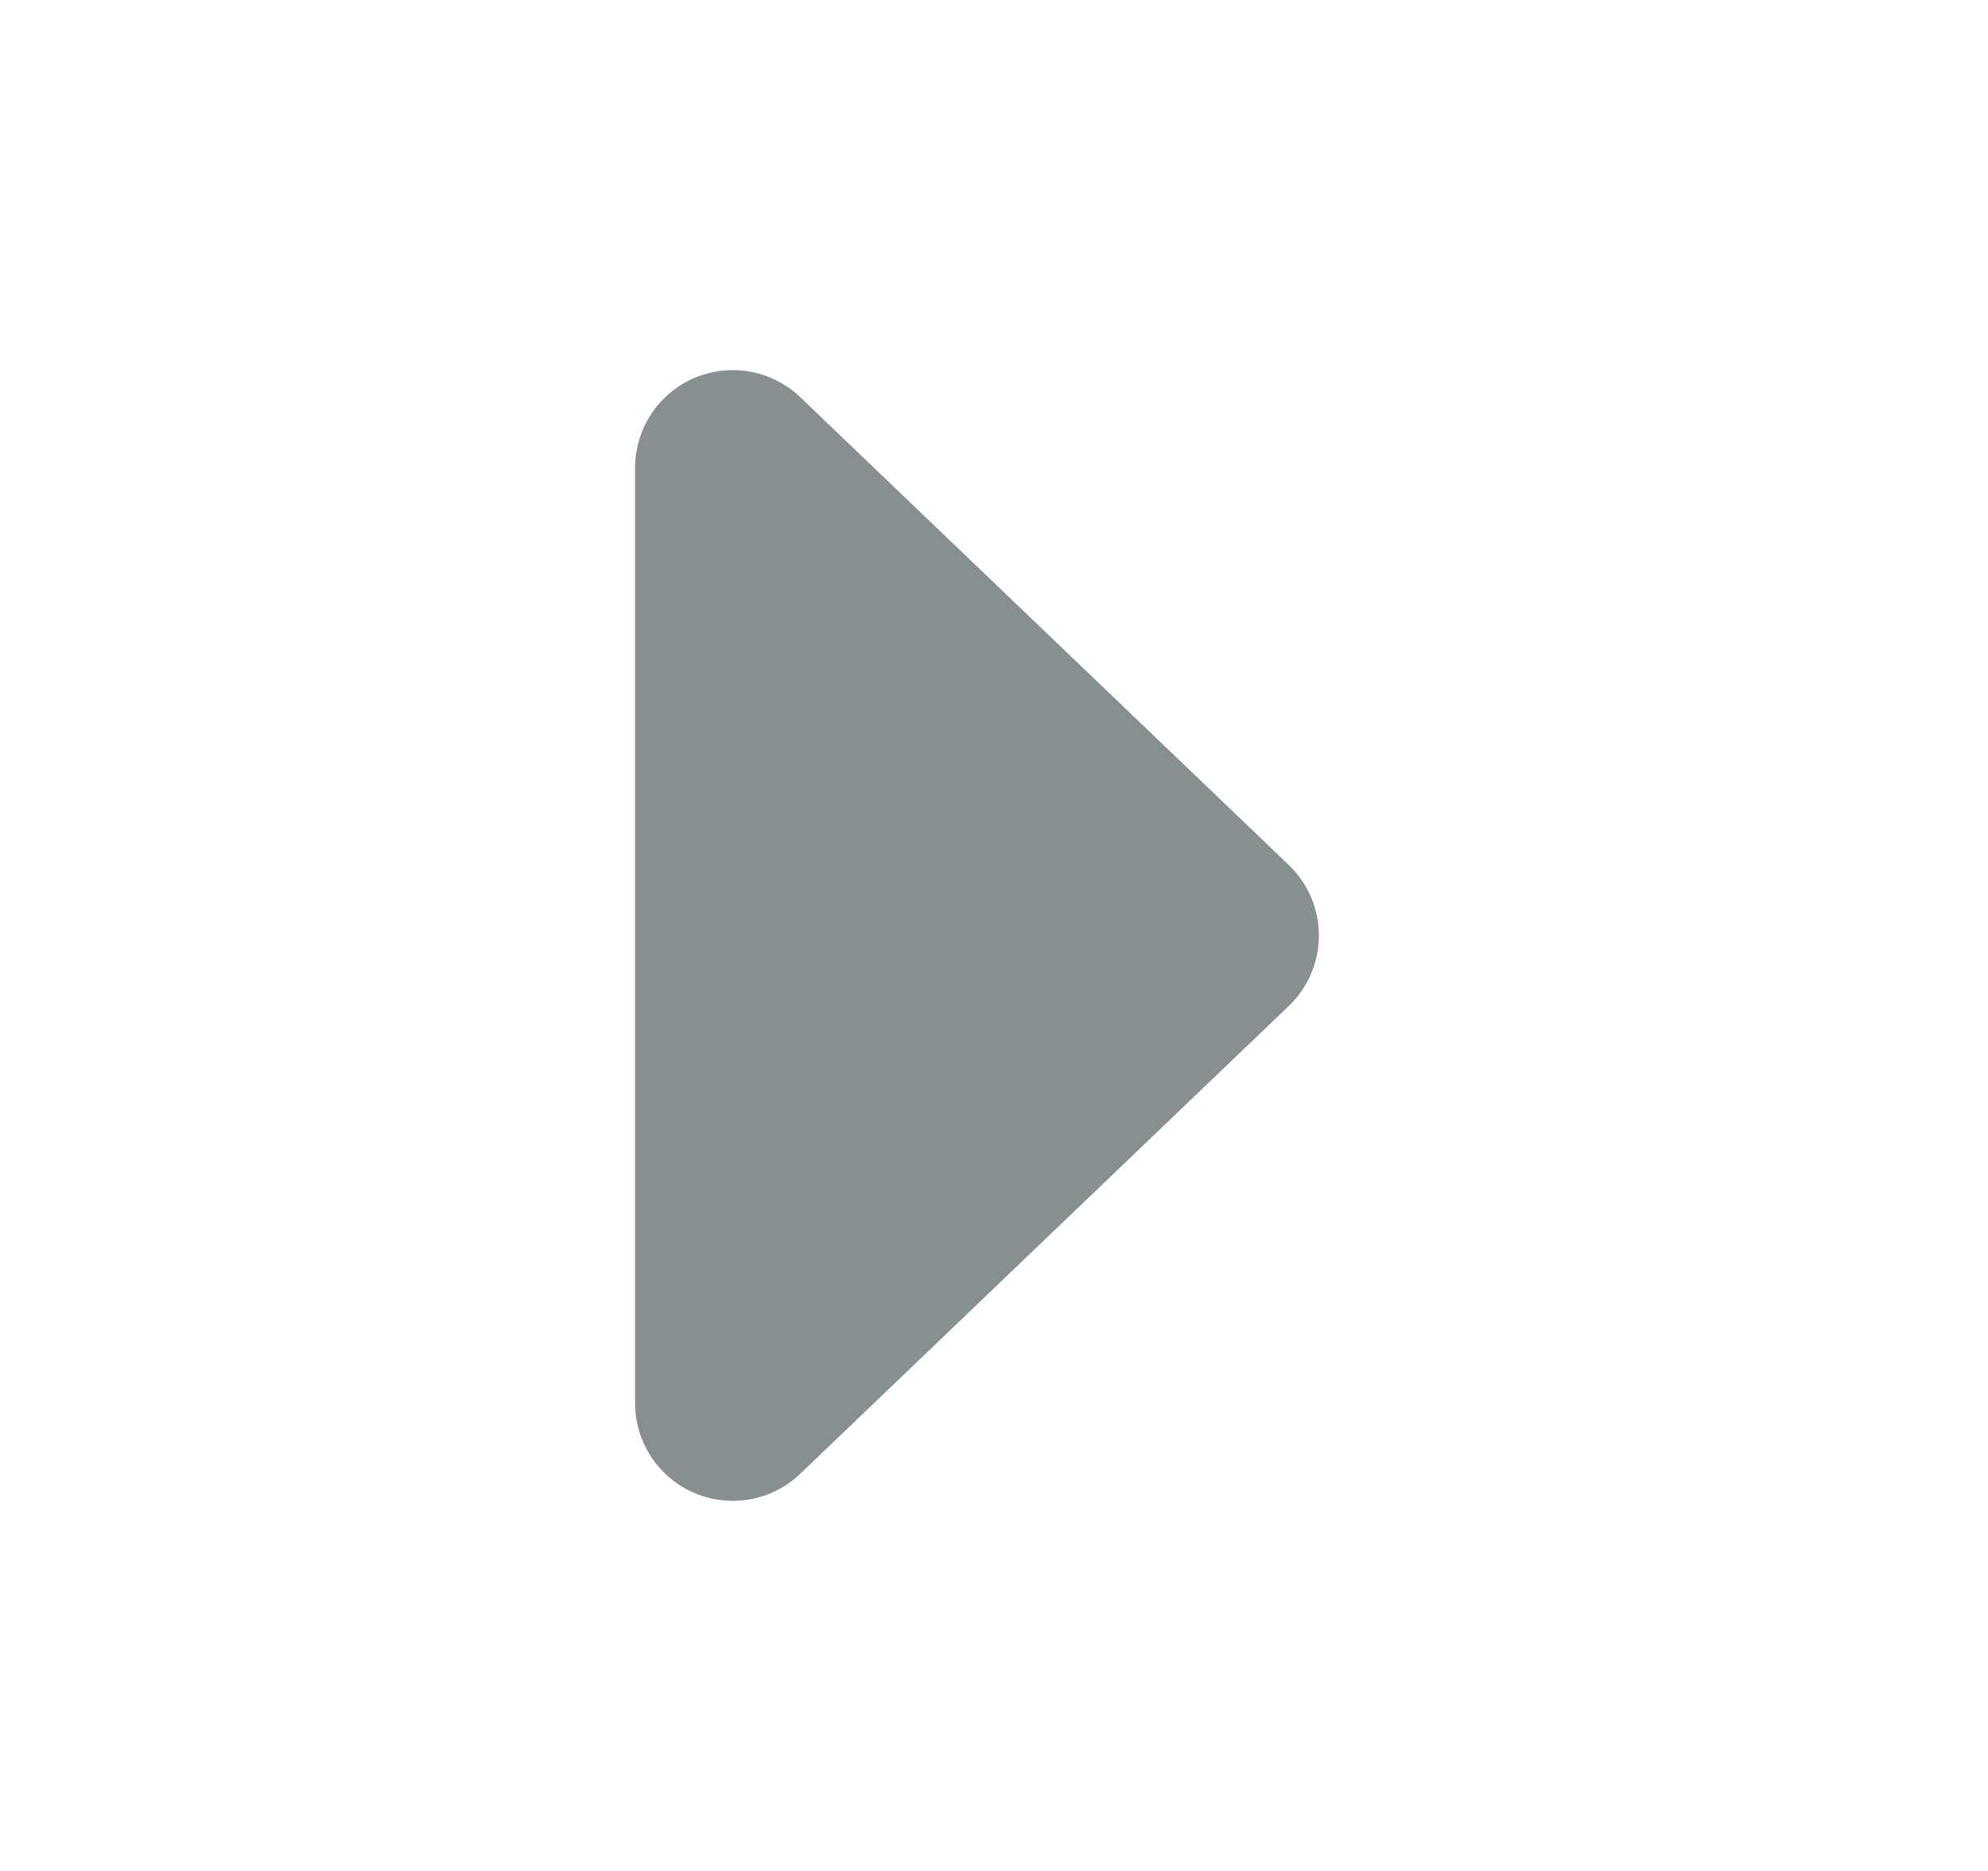
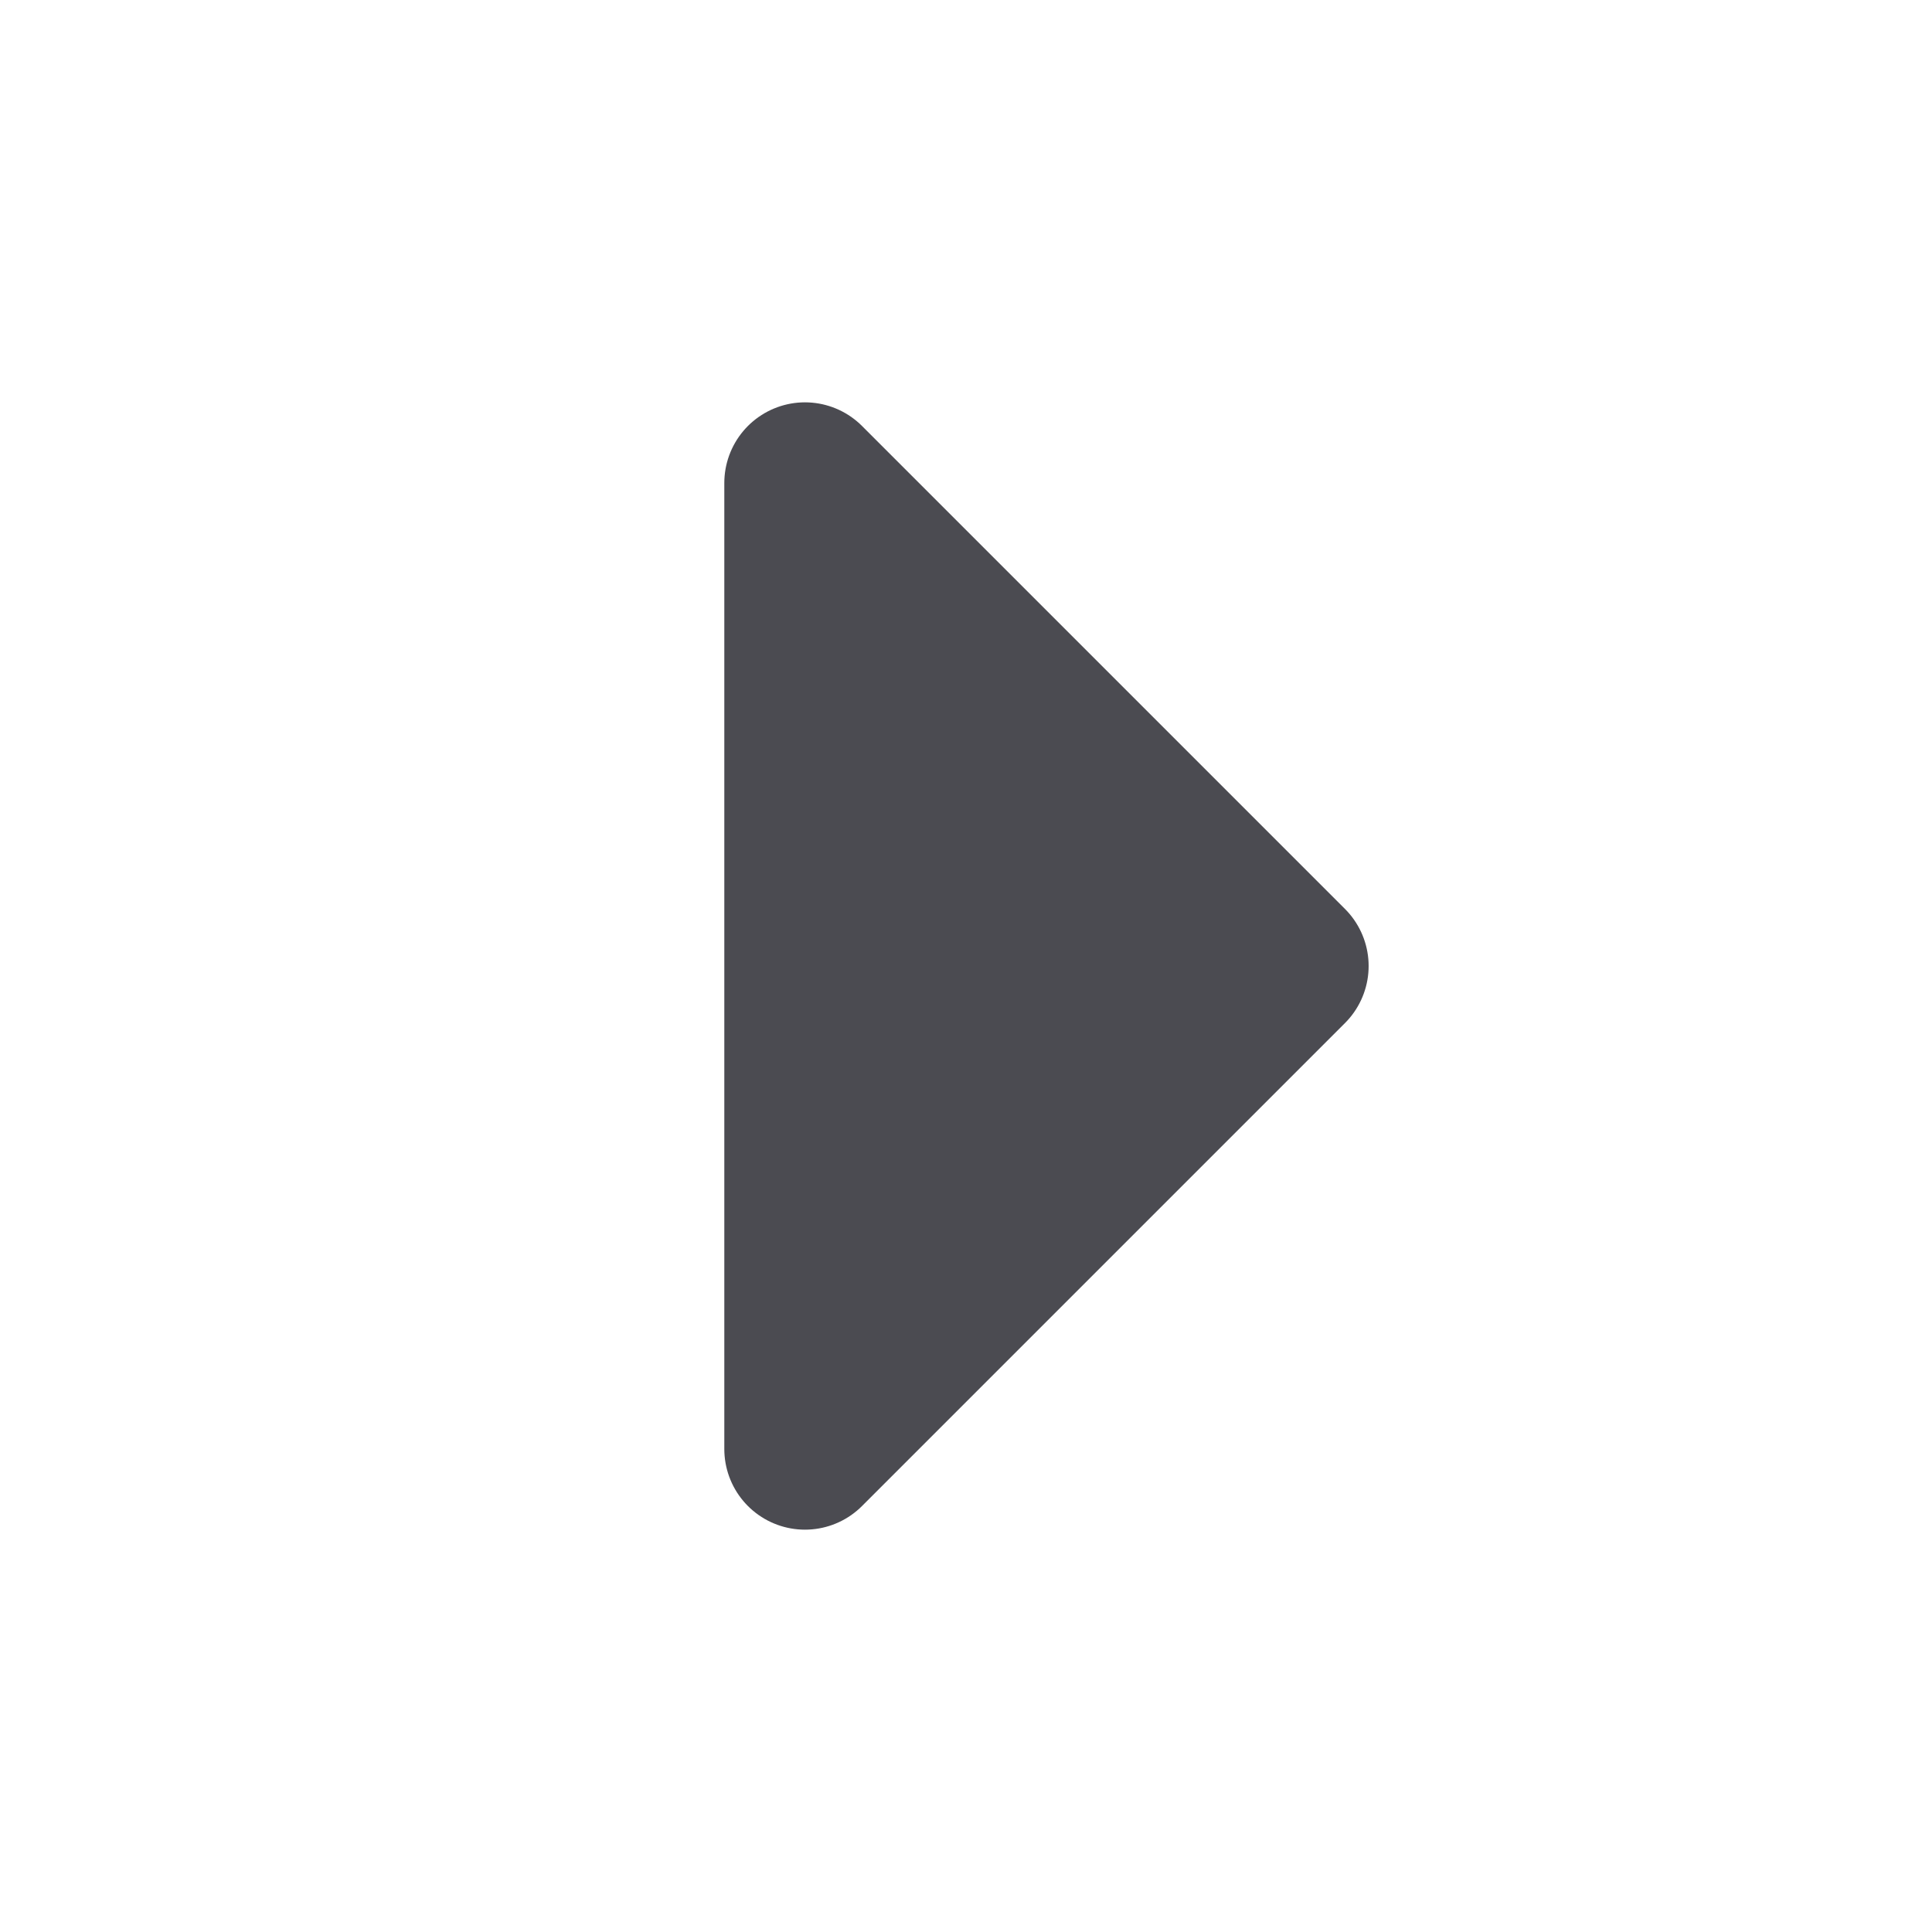
- <svg xmlns="http://www.w3.org/2000/svg" width="17" height="16" viewBox="0 0 17 16" fill="none">
-   <path d="M6.266 4L10.443 8L6.266 12" fill="#888F91" />
-   <path d="M6.266 4L10.443 8L6.266 12L6.266 4Z" stroke="#888F91" stroke-width="1.67" stroke-linecap="round" stroke-linejoin="round" />
+ <svg xmlns="http://www.w3.org/2000/svg" width="20" height="20" viewBox="0 0 20 20" fill="none">
+   <path d="M8.333 5L13.333 10L8.333 15" fill="#4B4B51" />
+   <path d="M8.333 5L13.333 10L8.333 15L8.333 5Z" stroke="#4B4B51" stroke-width="1.67" stroke-linecap="round" stroke-linejoin="round" />
</svg>
